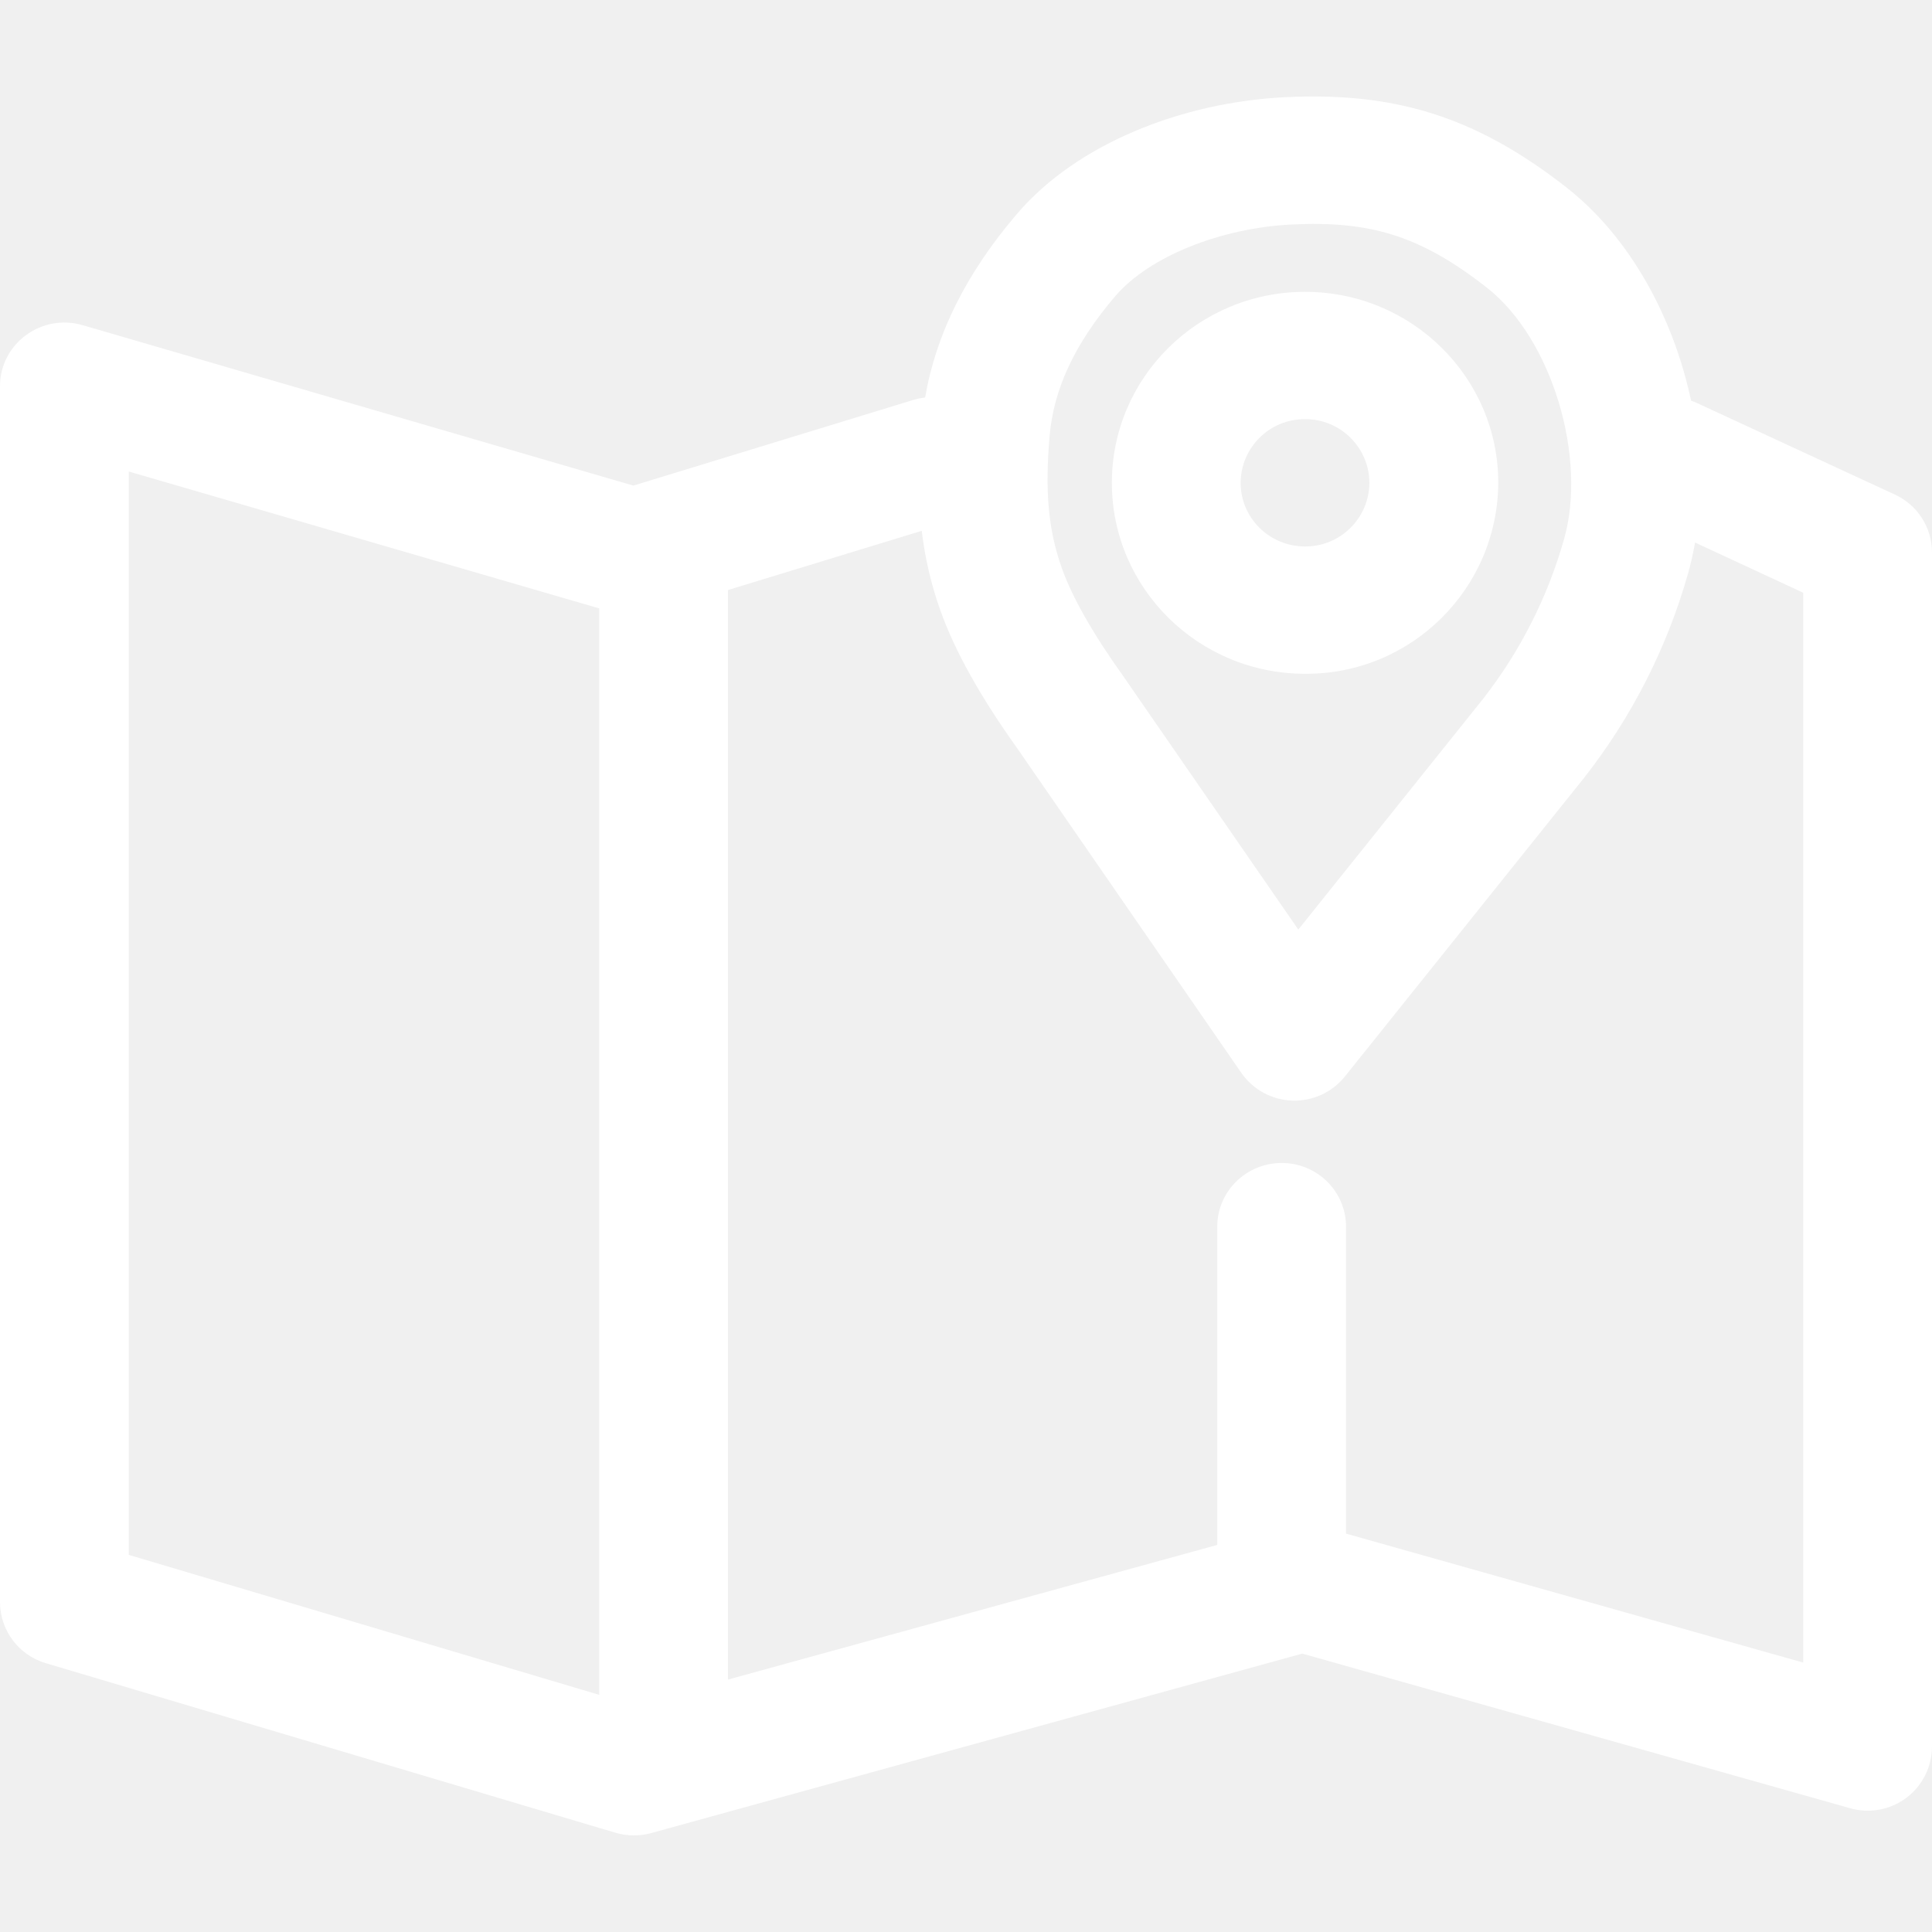
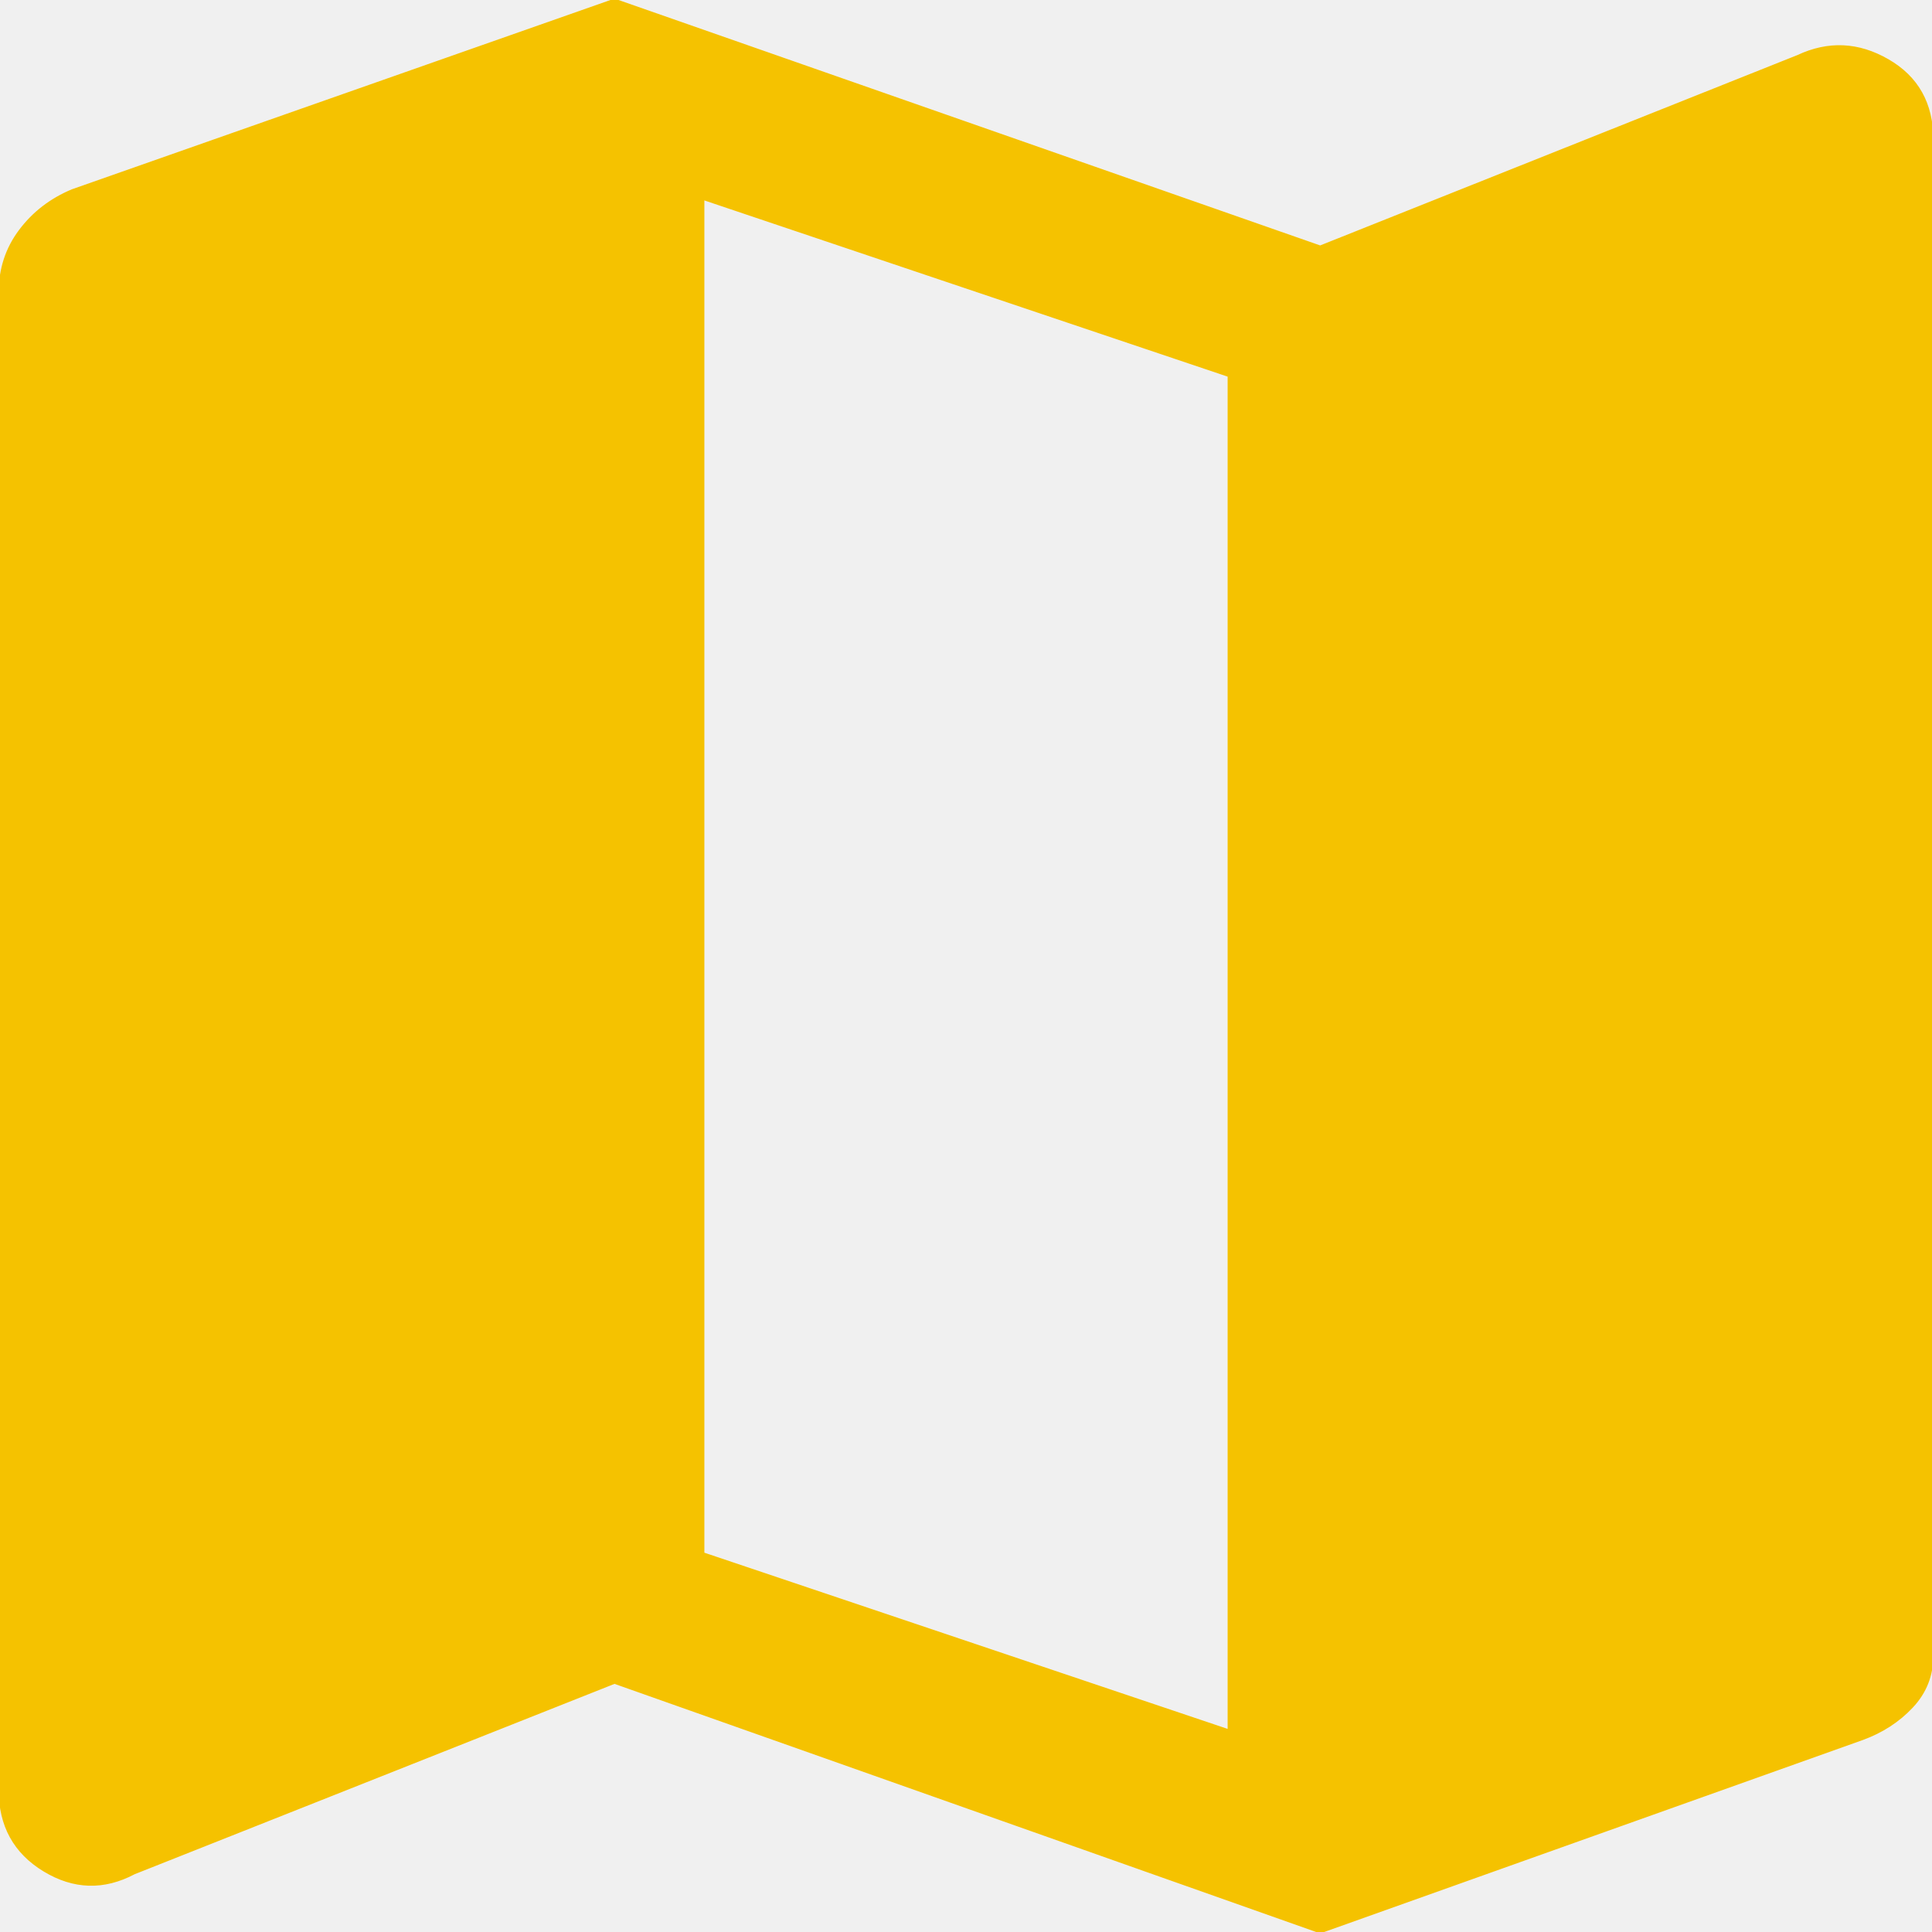
- <svg xmlns="http://www.w3.org/2000/svg" width="48" height="48" viewBox="0 0 20 20">
-   <path fill="#ffffff" d="M16.219 1.943c.653.512 1.103 1.339 1.287 2.205a.474.474 0 0 1 .065.026l2.045.946a.659.659 0 0 1 .384.597v12.367a.665.665 0 0 1-.85.634l-5.669-1.6l-6.74 1.858a.674.674 0 0 1-.371-.004L.474 17.217a.66.66 0 0 1-.474-.63V3.998c0-.44.428-.756.855-.632l5.702 1.661l2.898-.887a.734.734 0 0 1 .122-.025c.112-.656.425-1.286.95-1.9c.623-.73 1.716-1.158 2.781-1.209c1.105-.053 1.949.183 2.91.936ZM1.333 4.881v11.215l4.87 1.449V6.298l-4.87-1.417Zm8.209.614l-2.006.613v11.279l5.065-1.394v-3.295c0-.364.299-.659.667-.659c.368 0 .666.295.666.66v3.177l4.733 1.335V6.136l-1.12-.52c-.019.11-.043.218-.073.323A6.134 6.134 0 0 1 16.4 8.05l-2.477 3.093a.67.67 0 0 1-1.073-.037l-2.315-3.353c-.382-.534-.65-1.01-.801-1.436a3.744 3.744 0 0 1-.192-.822Zm3.83-3.171c-.726.035-1.472.327-1.827.742c-.427.5-.637.968-.679 1.442c-.05.571-.016.974.126 1.373c.105.295.314.669.637 1.12l1.811 2.622l1.91-2.385a4.812 4.812 0 0 0 .841-1.657c.24-.84-.122-2.074-.8-2.604c-.695-.545-1.22-.692-2.018-.653Zm.138.697c1.104 0 2 .885 2 1.977a1.988 1.988 0 0 1-2 1.977c-1.104 0-2-.885-2-1.977s.896-1.977 2-1.977Zm0 1.318a.663.663 0 0 0-.667.659c0 .364.299.659.667.659a.663.663 0 0 0 .666-.66a.663.663 0 0 0-.666-.658Z" />
+ <svg xmlns="http://www.w3.org/2000/svg" version="1.1" viewBox="6 6 36 36" width="40" height="40" fill="none">
+   <svg height="48px" viewBox="0 -960 960 960" width="48px" fill="#f5c200" stroke="#f5c200">
+     <path d="m612-120-263-93-179 71q-17 9-33.5-1T120-173v-558q0-13 7.5-23t19.5-15l202-71 263 92 178-71q17-8 33.5 1.5T840-788v565q0 11-7.5 19T814-192l-202 72Zm-34-75v-505l-196-66v505l196 66Z" fill="#f5c200" stroke="#f5c200" />
+   </svg>
</svg>
